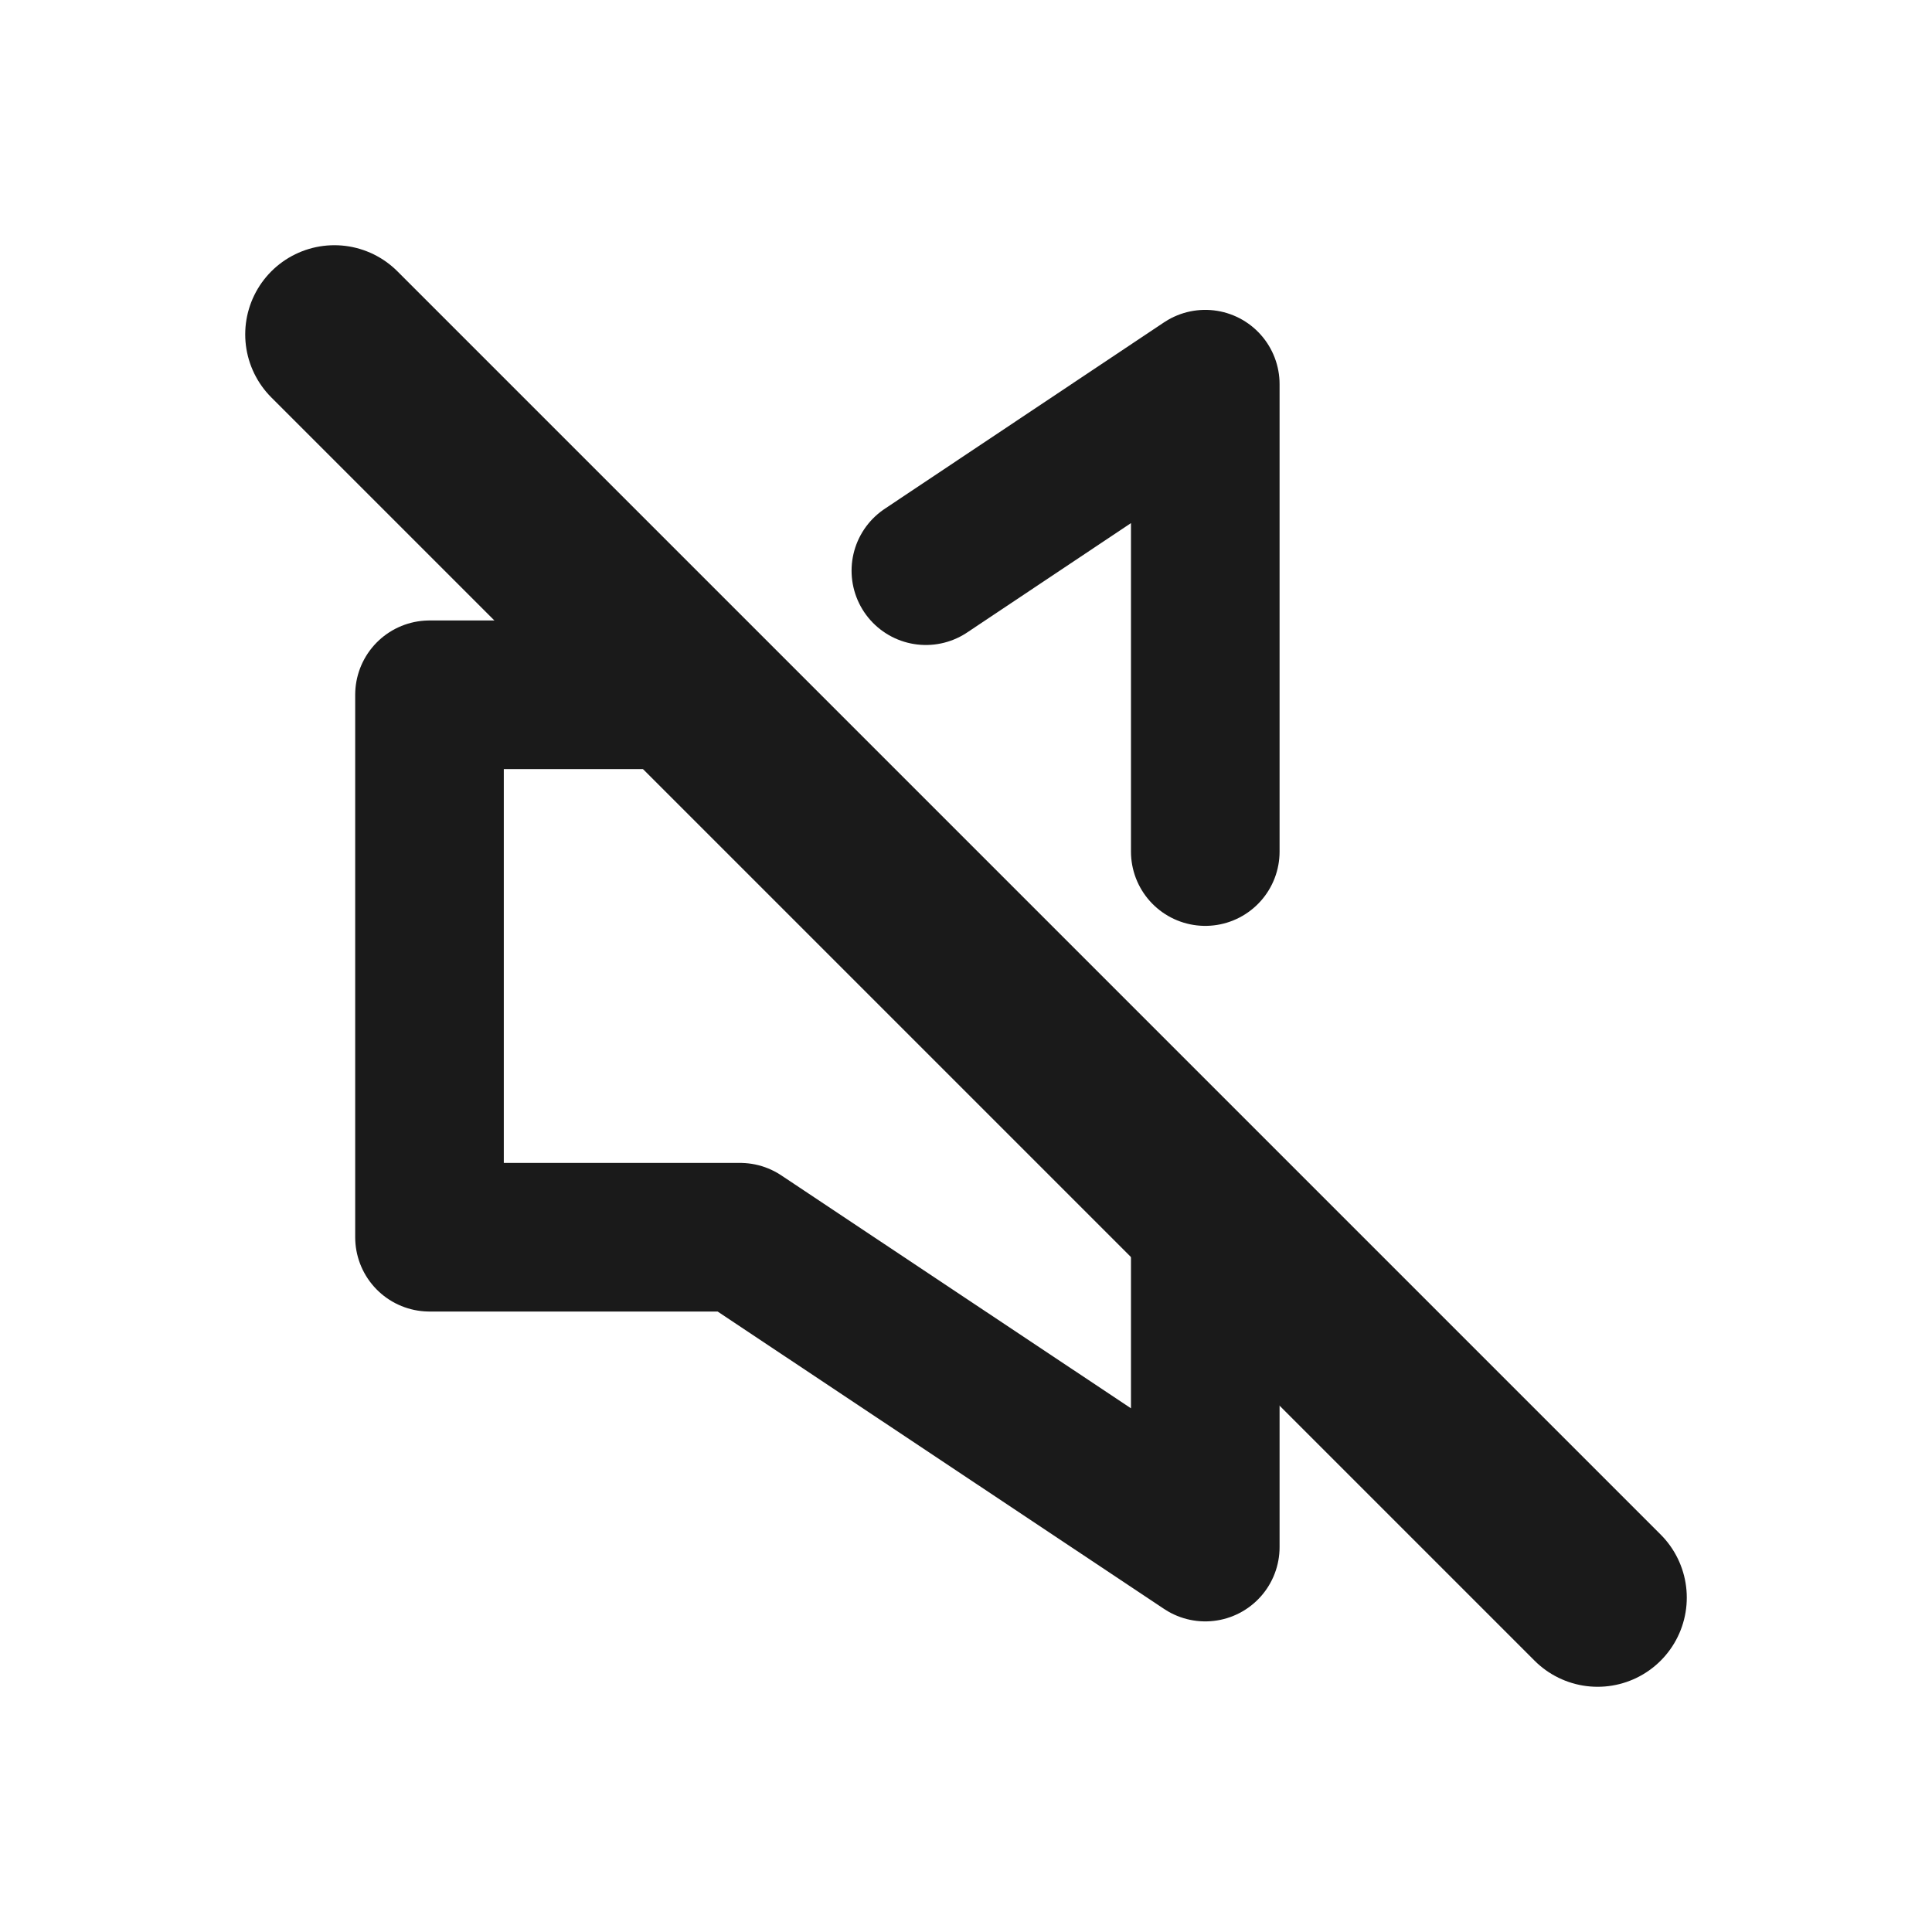
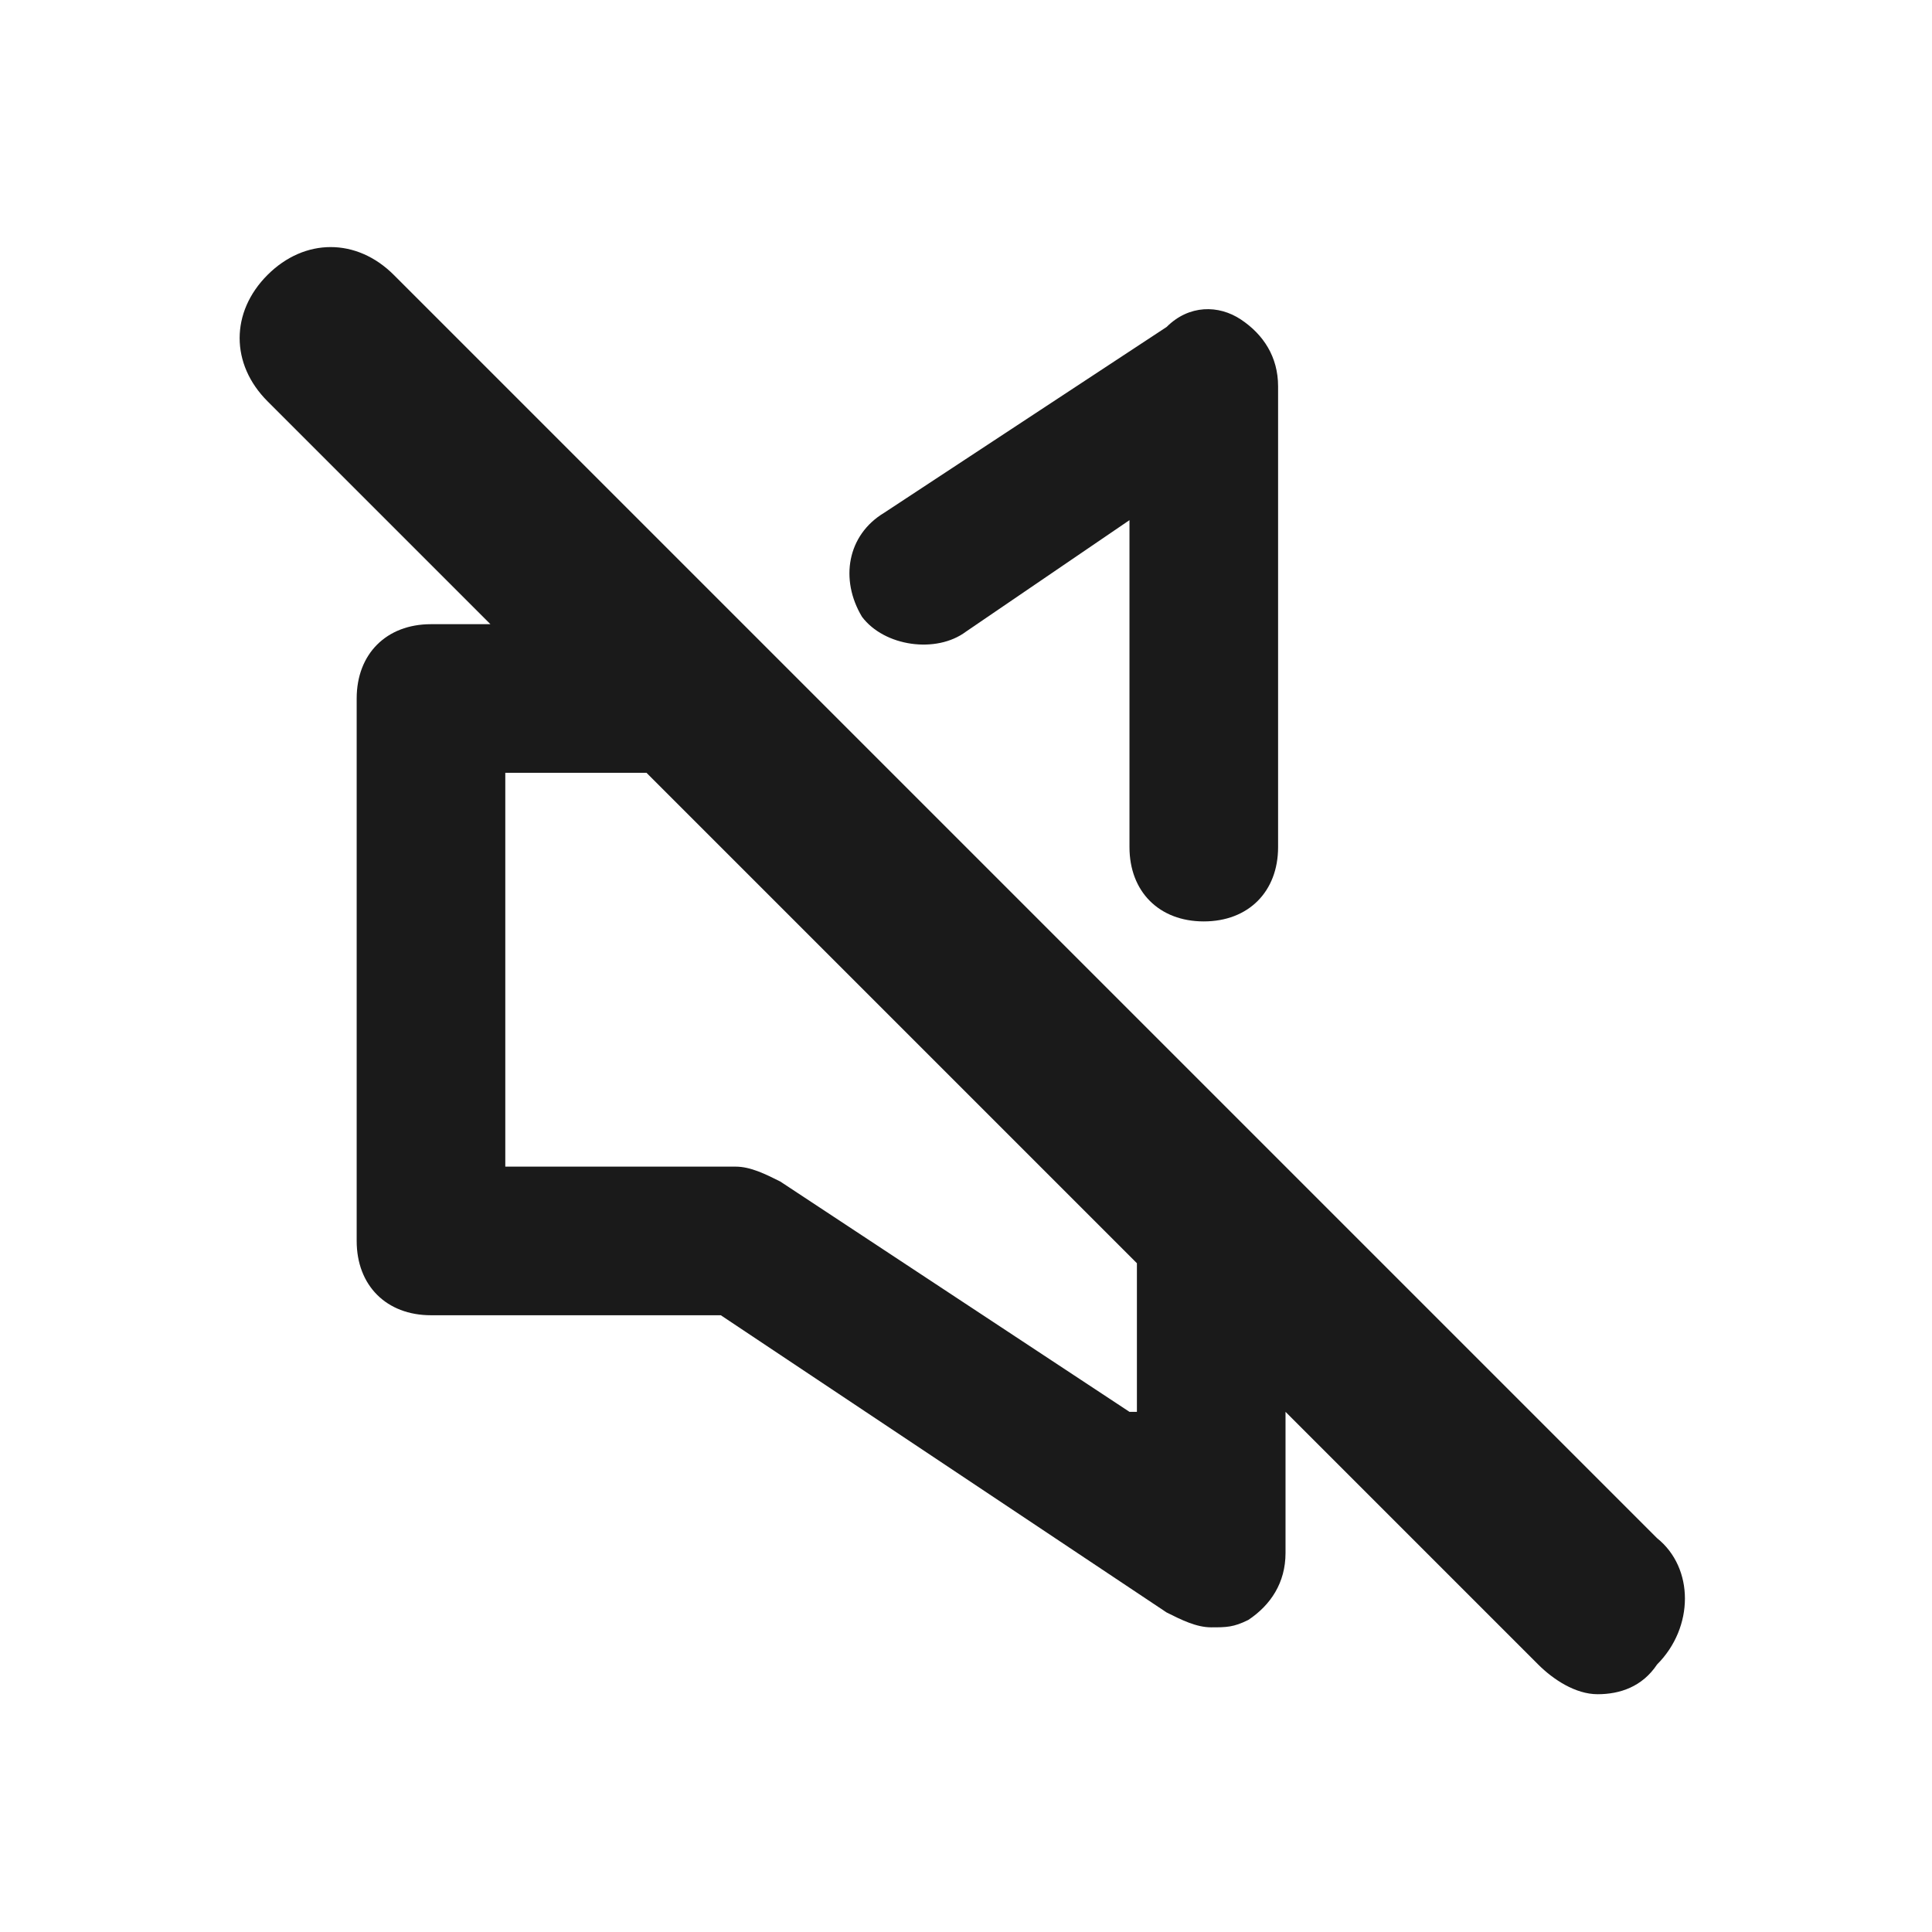
- <svg xmlns="http://www.w3.org/2000/svg" id="Layer_1" data-name="Layer 1" viewBox="0 0 26 26">
-   <defs>
-     <style>.cls-1,.cls-2{fill:none;stroke:#1a1a1a;stroke-linecap:round;stroke-linejoin:round;}.cls-1{stroke-width:2px;}.cls-2{stroke-width:2.4px;}</style>
-   </defs>
-   <polyline class="cls-1" points="16.22 16.38 16.22 20.82 9.96 16.65 5.78 16.65 5.78 9.35 9.35 9.35" />
-   <polyline class="cls-1" points="12.46 7.68 16.22 5.17 16.22 11.46" />
-   <line class="cls-2" x1="4.5" y1="4.5" x2="21.5" y2="21.5" />
+ <svg xmlns="http://www.w3.org/2000/svg" version="1.1" id="Layer_1" x="0px" y="0px" viewBox="0 0 26 26" style="enable-background:new 0 0 26 26;" xml:space="preserve">
+   <style type="text/css">
+ 	.st0{fill:#1A1A1A;}
+ </style>
+   <g>
+     <path class="st0" d="M13,8.5L15.2,7v4.4c0,0.6,0.4,1,1,1s1-0.4,1-1V5.2c0-0.4-0.2-0.7-0.5-0.9c-0.3-0.2-0.7-0.2-1,0.1l-3.8,2.5   c-0.5,0.3-0.6,0.9-0.3,1.4C11.9,8.7,12.6,8.8,13,8.5z" />
+     <path class="st0" d="M22.3,20.7l-17-17c-0.5-0.5-1.2-0.5-1.7,0s-0.5,1.2,0,1.7l3,3H5.8c-0.6,0-1,0.4-1,1v7.3c0,0.6,0.4,1,1,1h3.9   l6,4c0.2,0.1,0.4,0.2,0.6,0.2c0.2,0,0.3,0,0.5-0.1c0.3-0.2,0.5-0.5,0.5-0.9v-1.9l3.4,3.4c0.2,0.2,0.5,0.4,0.8,0.4s0.6-0.1,0.8-0.4   C22.8,21.9,22.8,21.1,22.3,20.7z M15.2,19l-4.7-3.1c-0.2-0.1-0.4-0.2-0.6-0.2H6.8v-5.3h1.9l6.6,6.6V19z" />
+   </g>
</svg>
